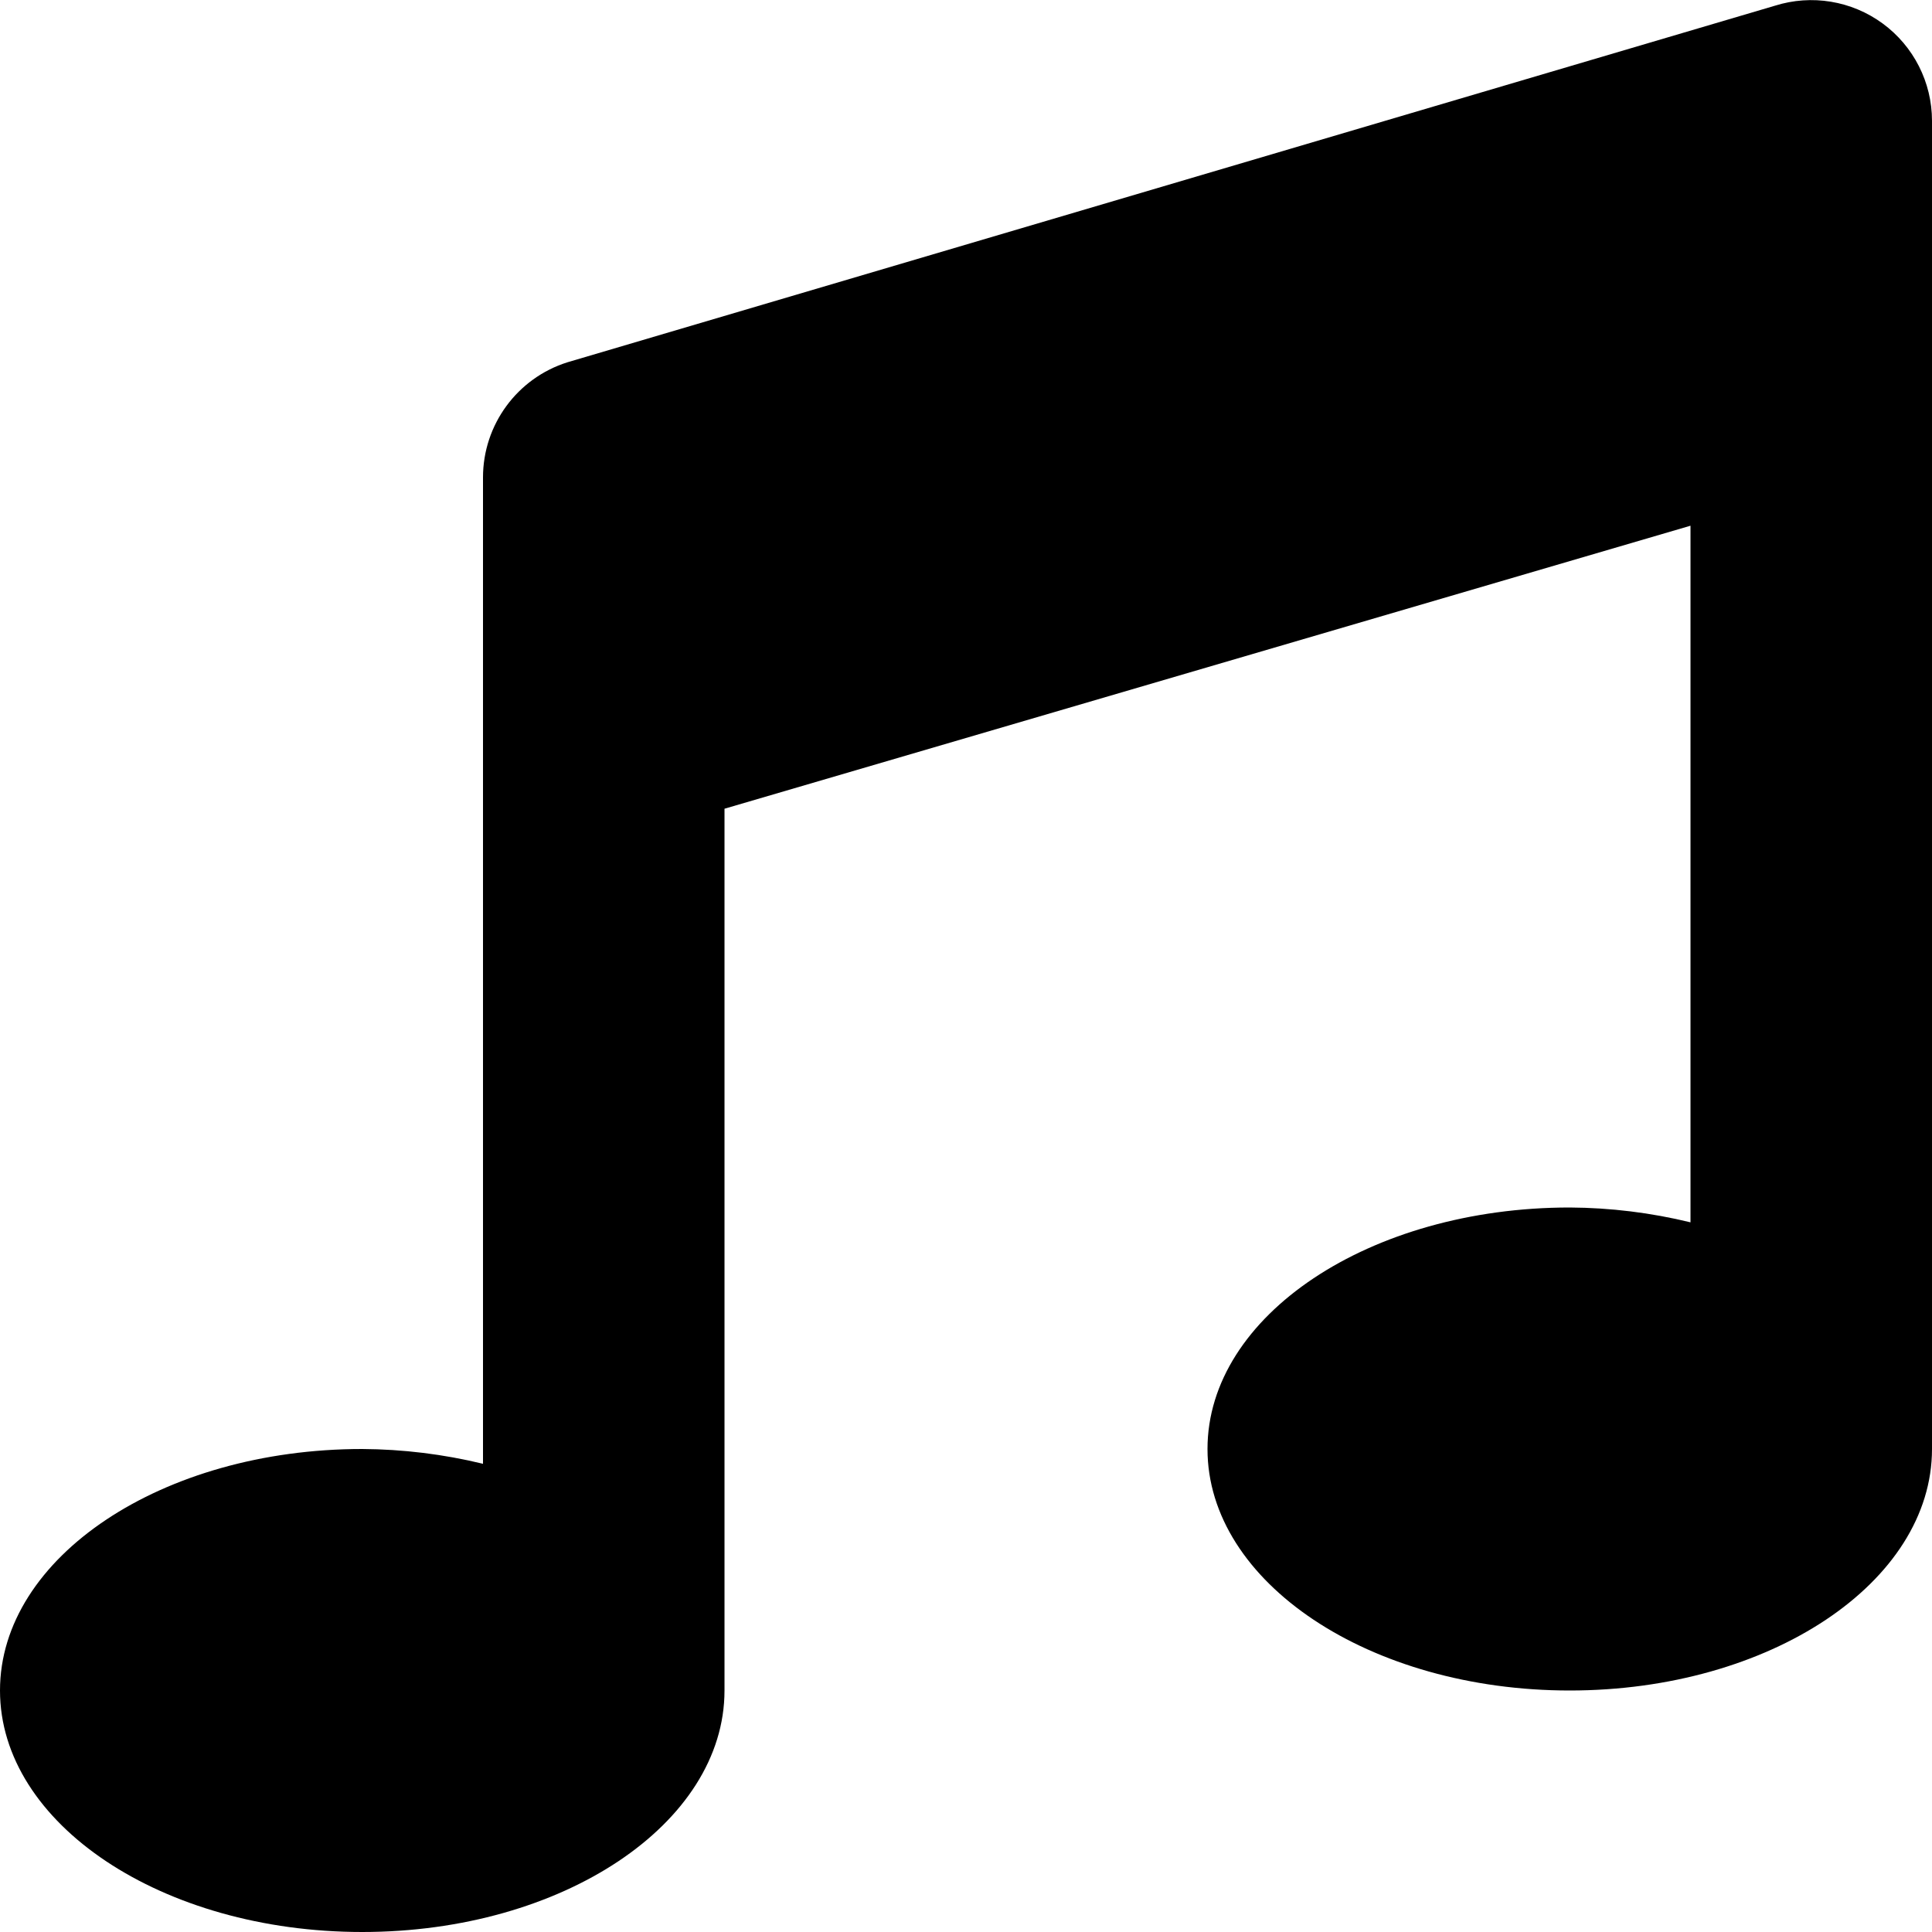
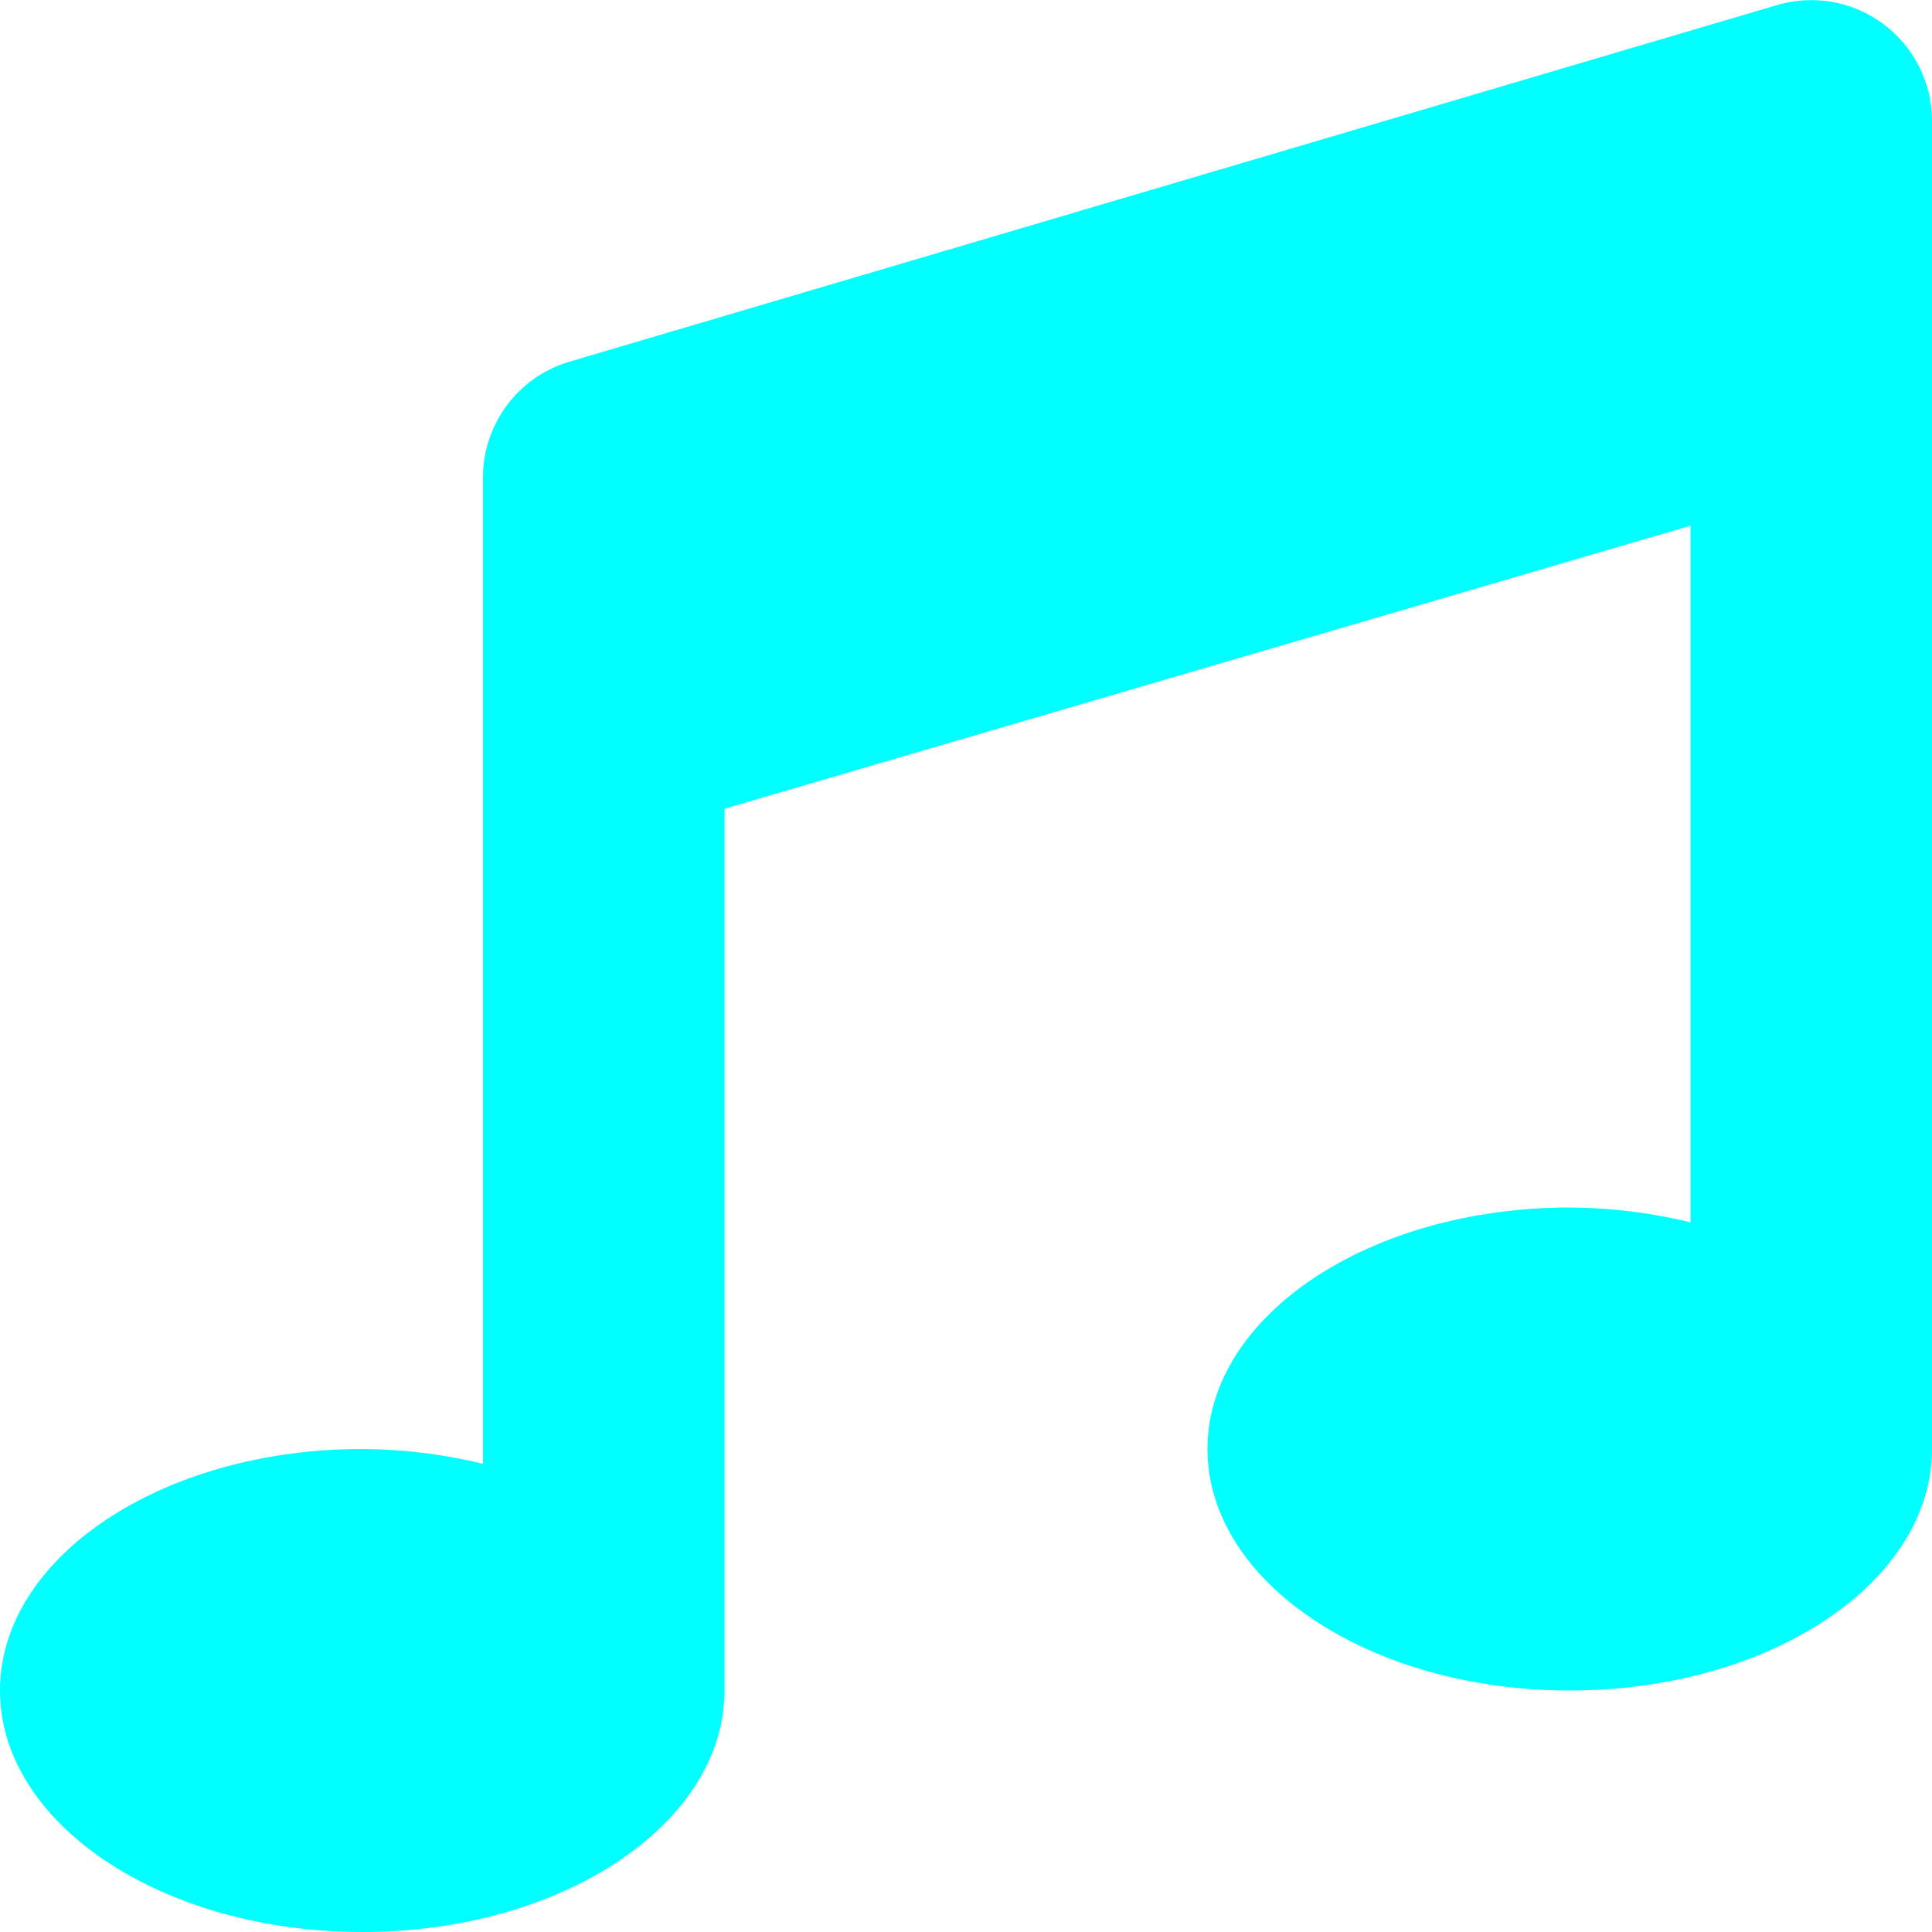
<svg xmlns="http://www.w3.org/2000/svg" aria-hidden="true" focusable="false" data-prefix="fas" data-icon="music" class="svg-inline--fa fa-music fa-w-16" role="img" viewBox="0 0 512 512">
-   <path fill="currentColor" d="M470.38 1.51L150.41 96A32 32 0 0 0 128 126.51v261.41A139 139 0 0 0 96 384c-53 0-96 28.66-96 64s43 64 96 64 96-28.66 96-64V214.32l256-75v184.61a138.4 138.4 0 0 0-32-3.93c-53 0-96 28.66-96 64s43 64 96 64 96-28.65 96-64V32a32 32 0 0 0-41.62-30.49z" />
+   <path fill="cyan" d="M470.38 1.51L150.41 96A32 32 0 0 0 128 126.51v261.41A139 139 0 0 0 96 384c-53 0-96 28.66-96 64s43 64 96 64 96-28.66 96-64V214.32l256-75v184.61a138.4 138.4 0 0 0-32-3.93c-53 0-96 28.66-96 64s43 64 96 64 96-28.65 96-64V32a32 32 0 0 0-41.62-30.49z" />
</svg>
